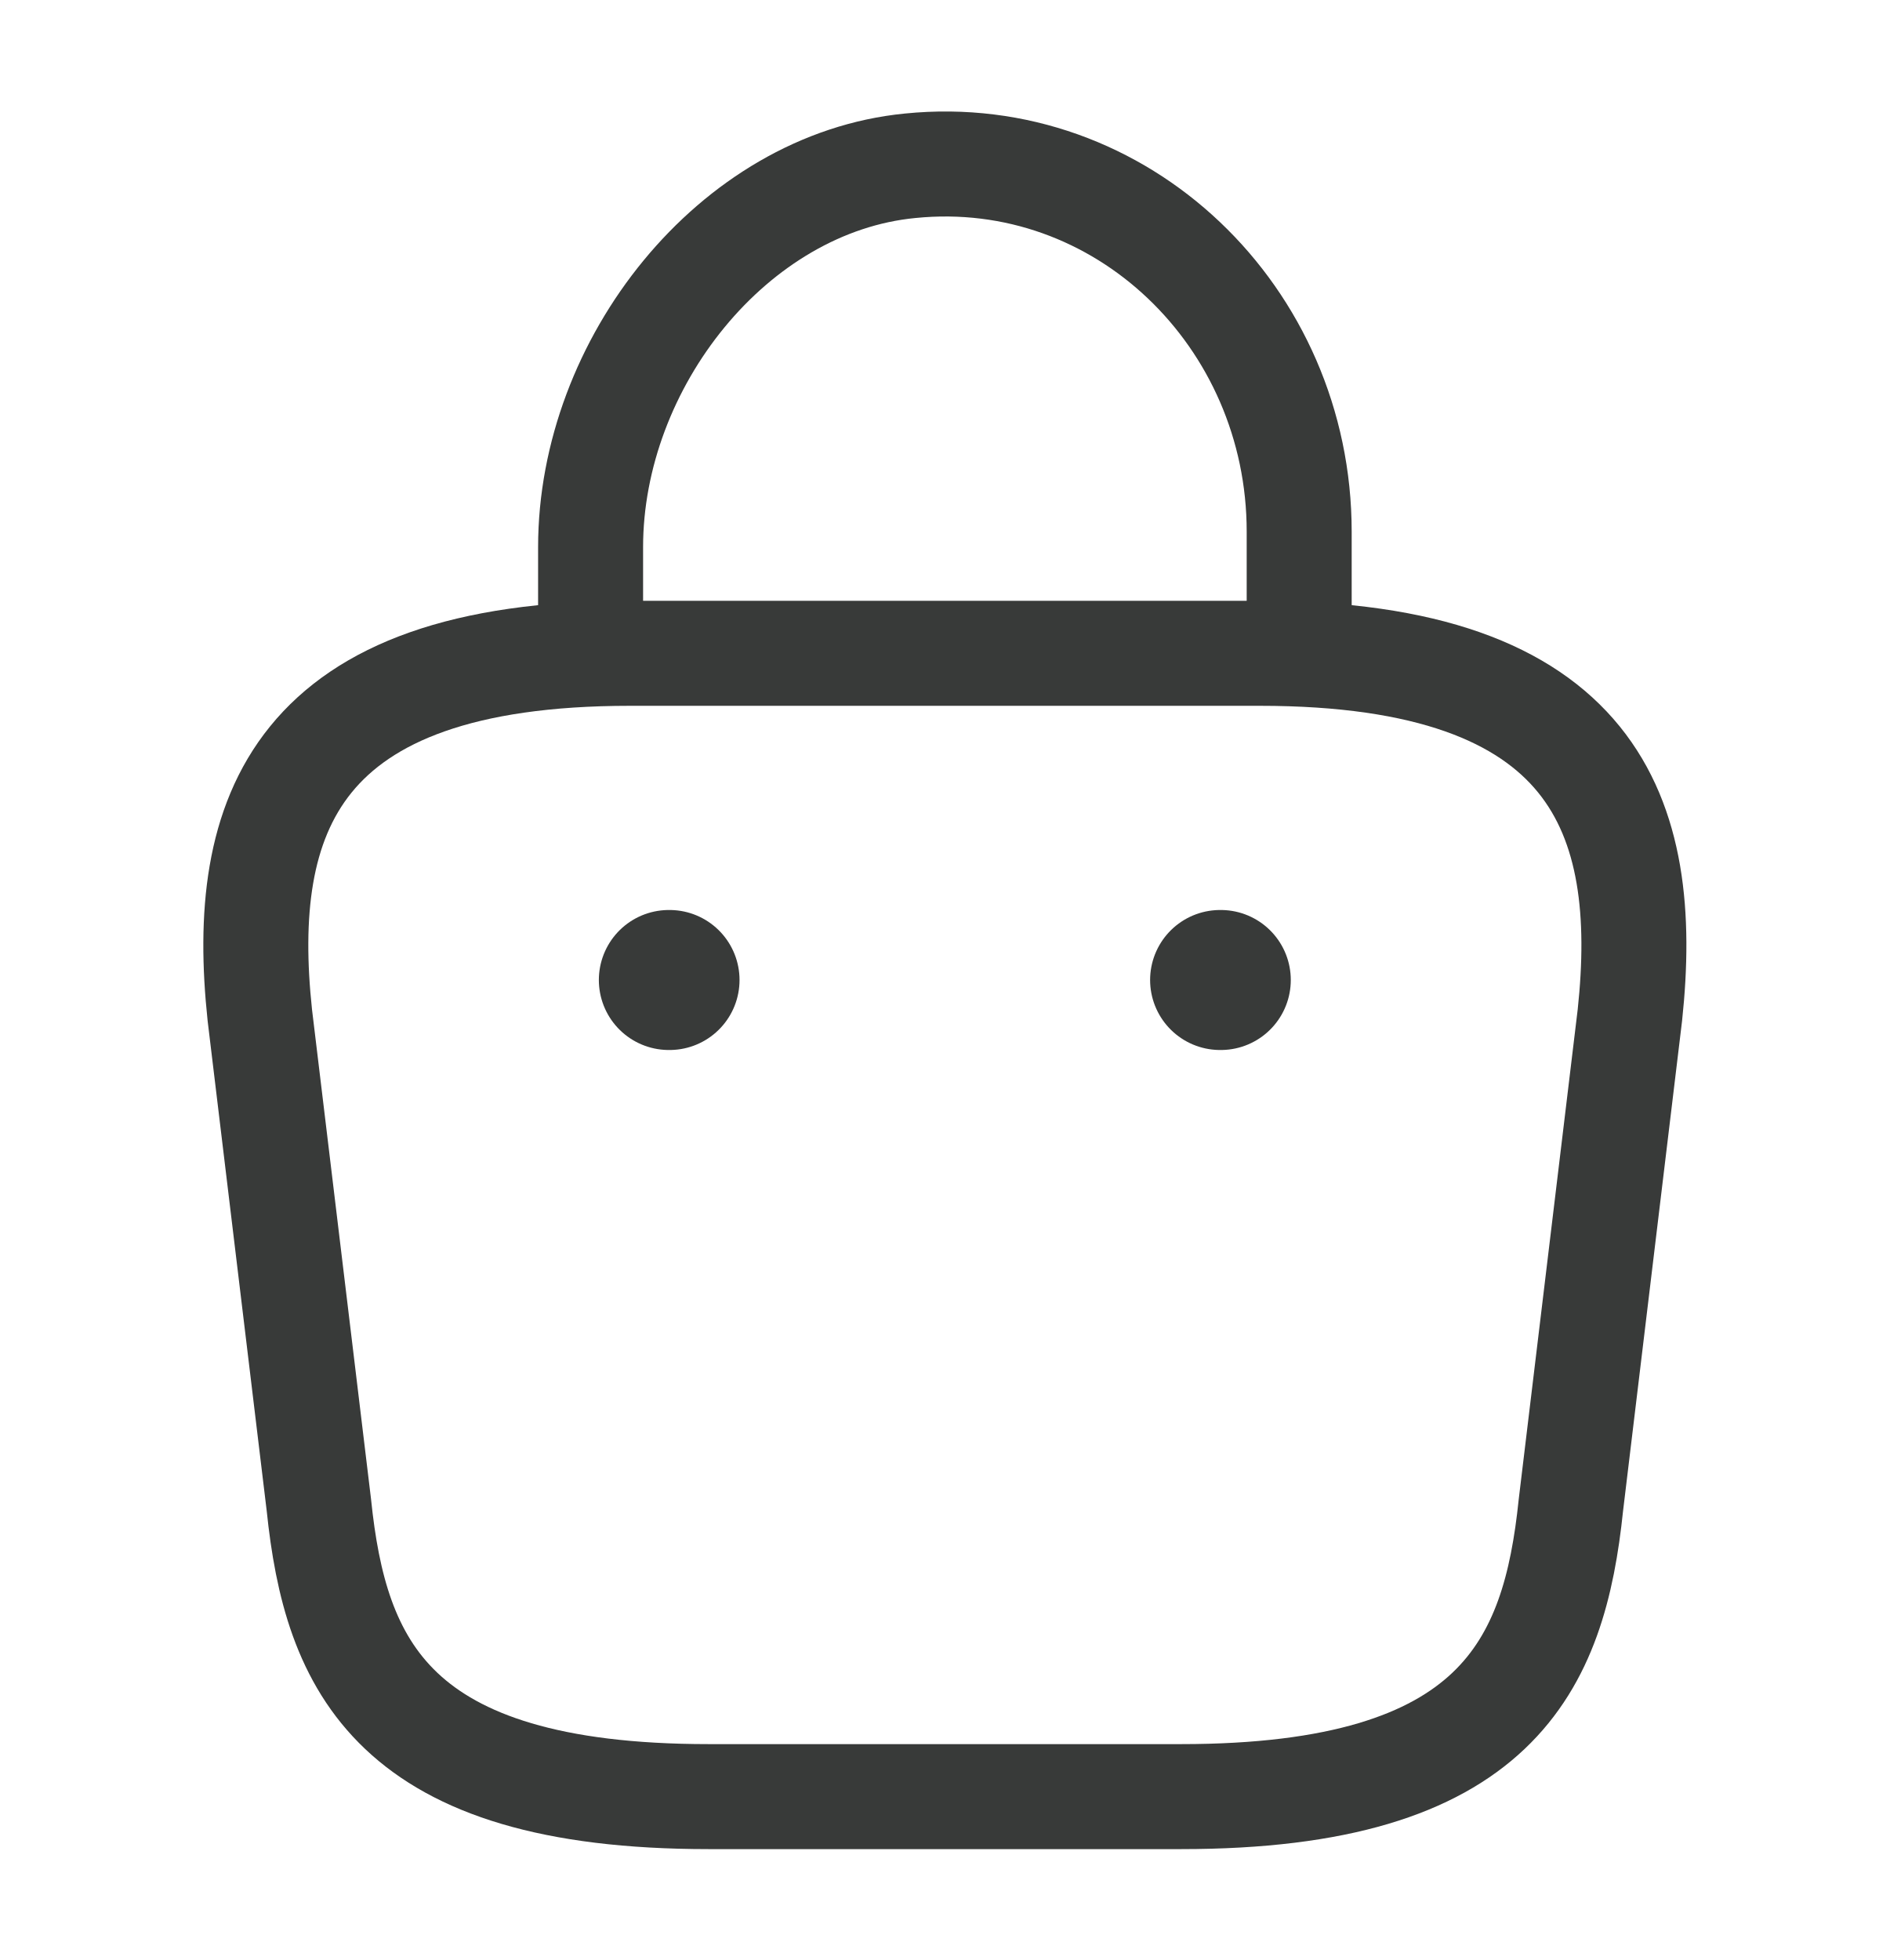
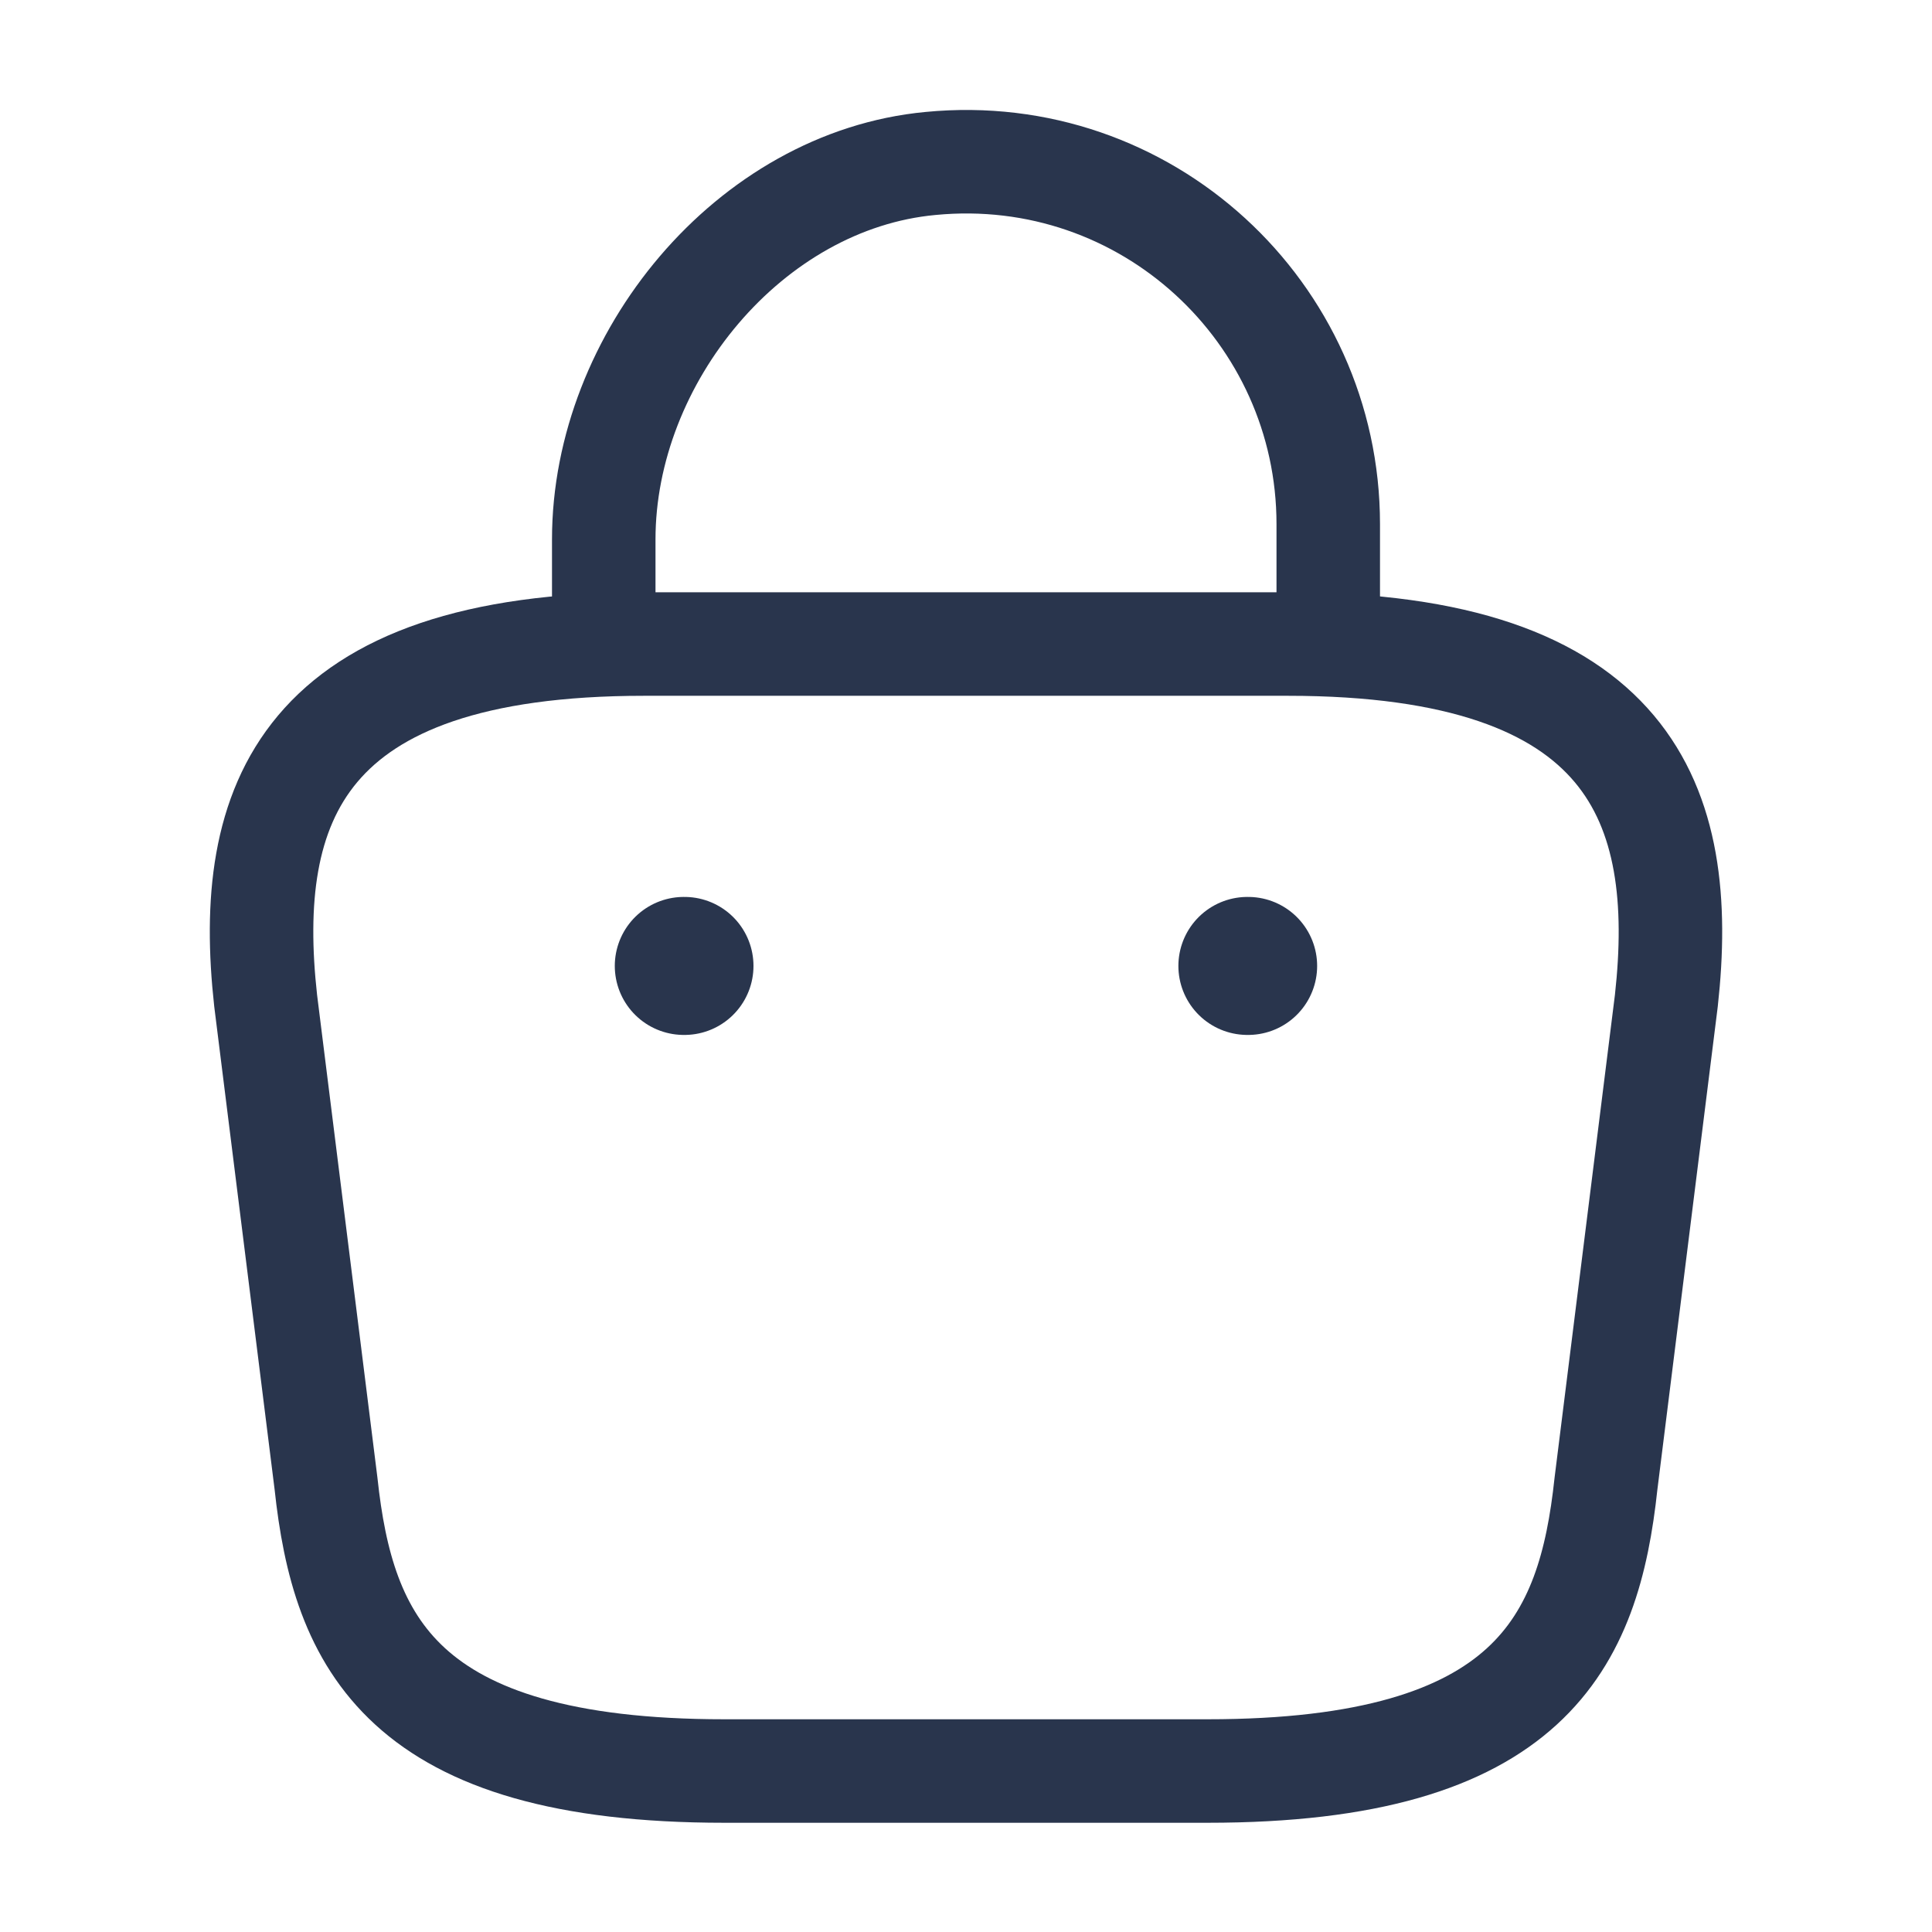
- <svg xmlns="http://www.w3.org/2000/svg" width="27" height="28" viewBox="0 0 27 28" fill="none">
-   <path d="M8.438 8.948V7.816C8.438 5.191 10.474 2.613 13.005 2.368C16.02 2.065 18.562 4.526 18.562 7.595V9.205" stroke="#383A39" stroke-width="1.5" stroke-miterlimit="10" stroke-linecap="round" stroke-linejoin="round" />
-   <path d="M10.125 25.666H16.875C21.397 25.666 22.207 23.788 22.444 21.501L23.287 14.501C23.591 11.655 22.804 9.333 18 9.333H9C4.196 9.333 3.409 11.655 3.712 14.501L4.556 21.501C4.792 23.788 5.602 25.666 10.125 25.666Z" stroke="#383A39" stroke-width="1.5" stroke-miterlimit="10" stroke-linecap="round" stroke-linejoin="round" />
-   <path d="M17.432 14H17.442" stroke="#383A39" stroke-width="2" stroke-linecap="round" stroke-linejoin="round" />
-   <path d="M9.556 14H9.566" stroke="#383A39" stroke-width="2" stroke-linecap="round" stroke-linejoin="round" />
+ <svg xmlns="http://www.w3.org/2000/svg" width="28" height="28" viewBox="0 0 28 28" fill="none">
+   <path d="M8.75 8.949V7.817C8.75 5.192 10.861 2.614 13.486 2.369C16.613 2.066 19.25 4.527 19.25 7.596V9.206" stroke="#29354D" stroke-width="1.5" stroke-miterlimit="10" stroke-linecap="round" stroke-linejoin="round" />
+   <path d="M10.5 25.667H17.5C22.19 25.667 23.03 23.789 23.275 21.502L24.15 14.502C24.465 11.656 23.648 9.334 18.666 9.334H9.333C4.351 9.334 3.535 11.656 3.85 14.502L4.725 21.502C4.97 23.789 5.81 25.667 10.5 25.667Z" stroke="#29354D" stroke-width="1.5" stroke-miterlimit="10" stroke-linecap="round" stroke-linejoin="round" />
+   <path d="M18.078 13.999H18.089" stroke="#29354D" stroke-width="2" stroke-linecap="round" stroke-linejoin="round" />
+   <path d="M9.91 13.999H9.92" stroke="#29354D" stroke-width="2" stroke-linecap="round" stroke-linejoin="round" />
</svg>
